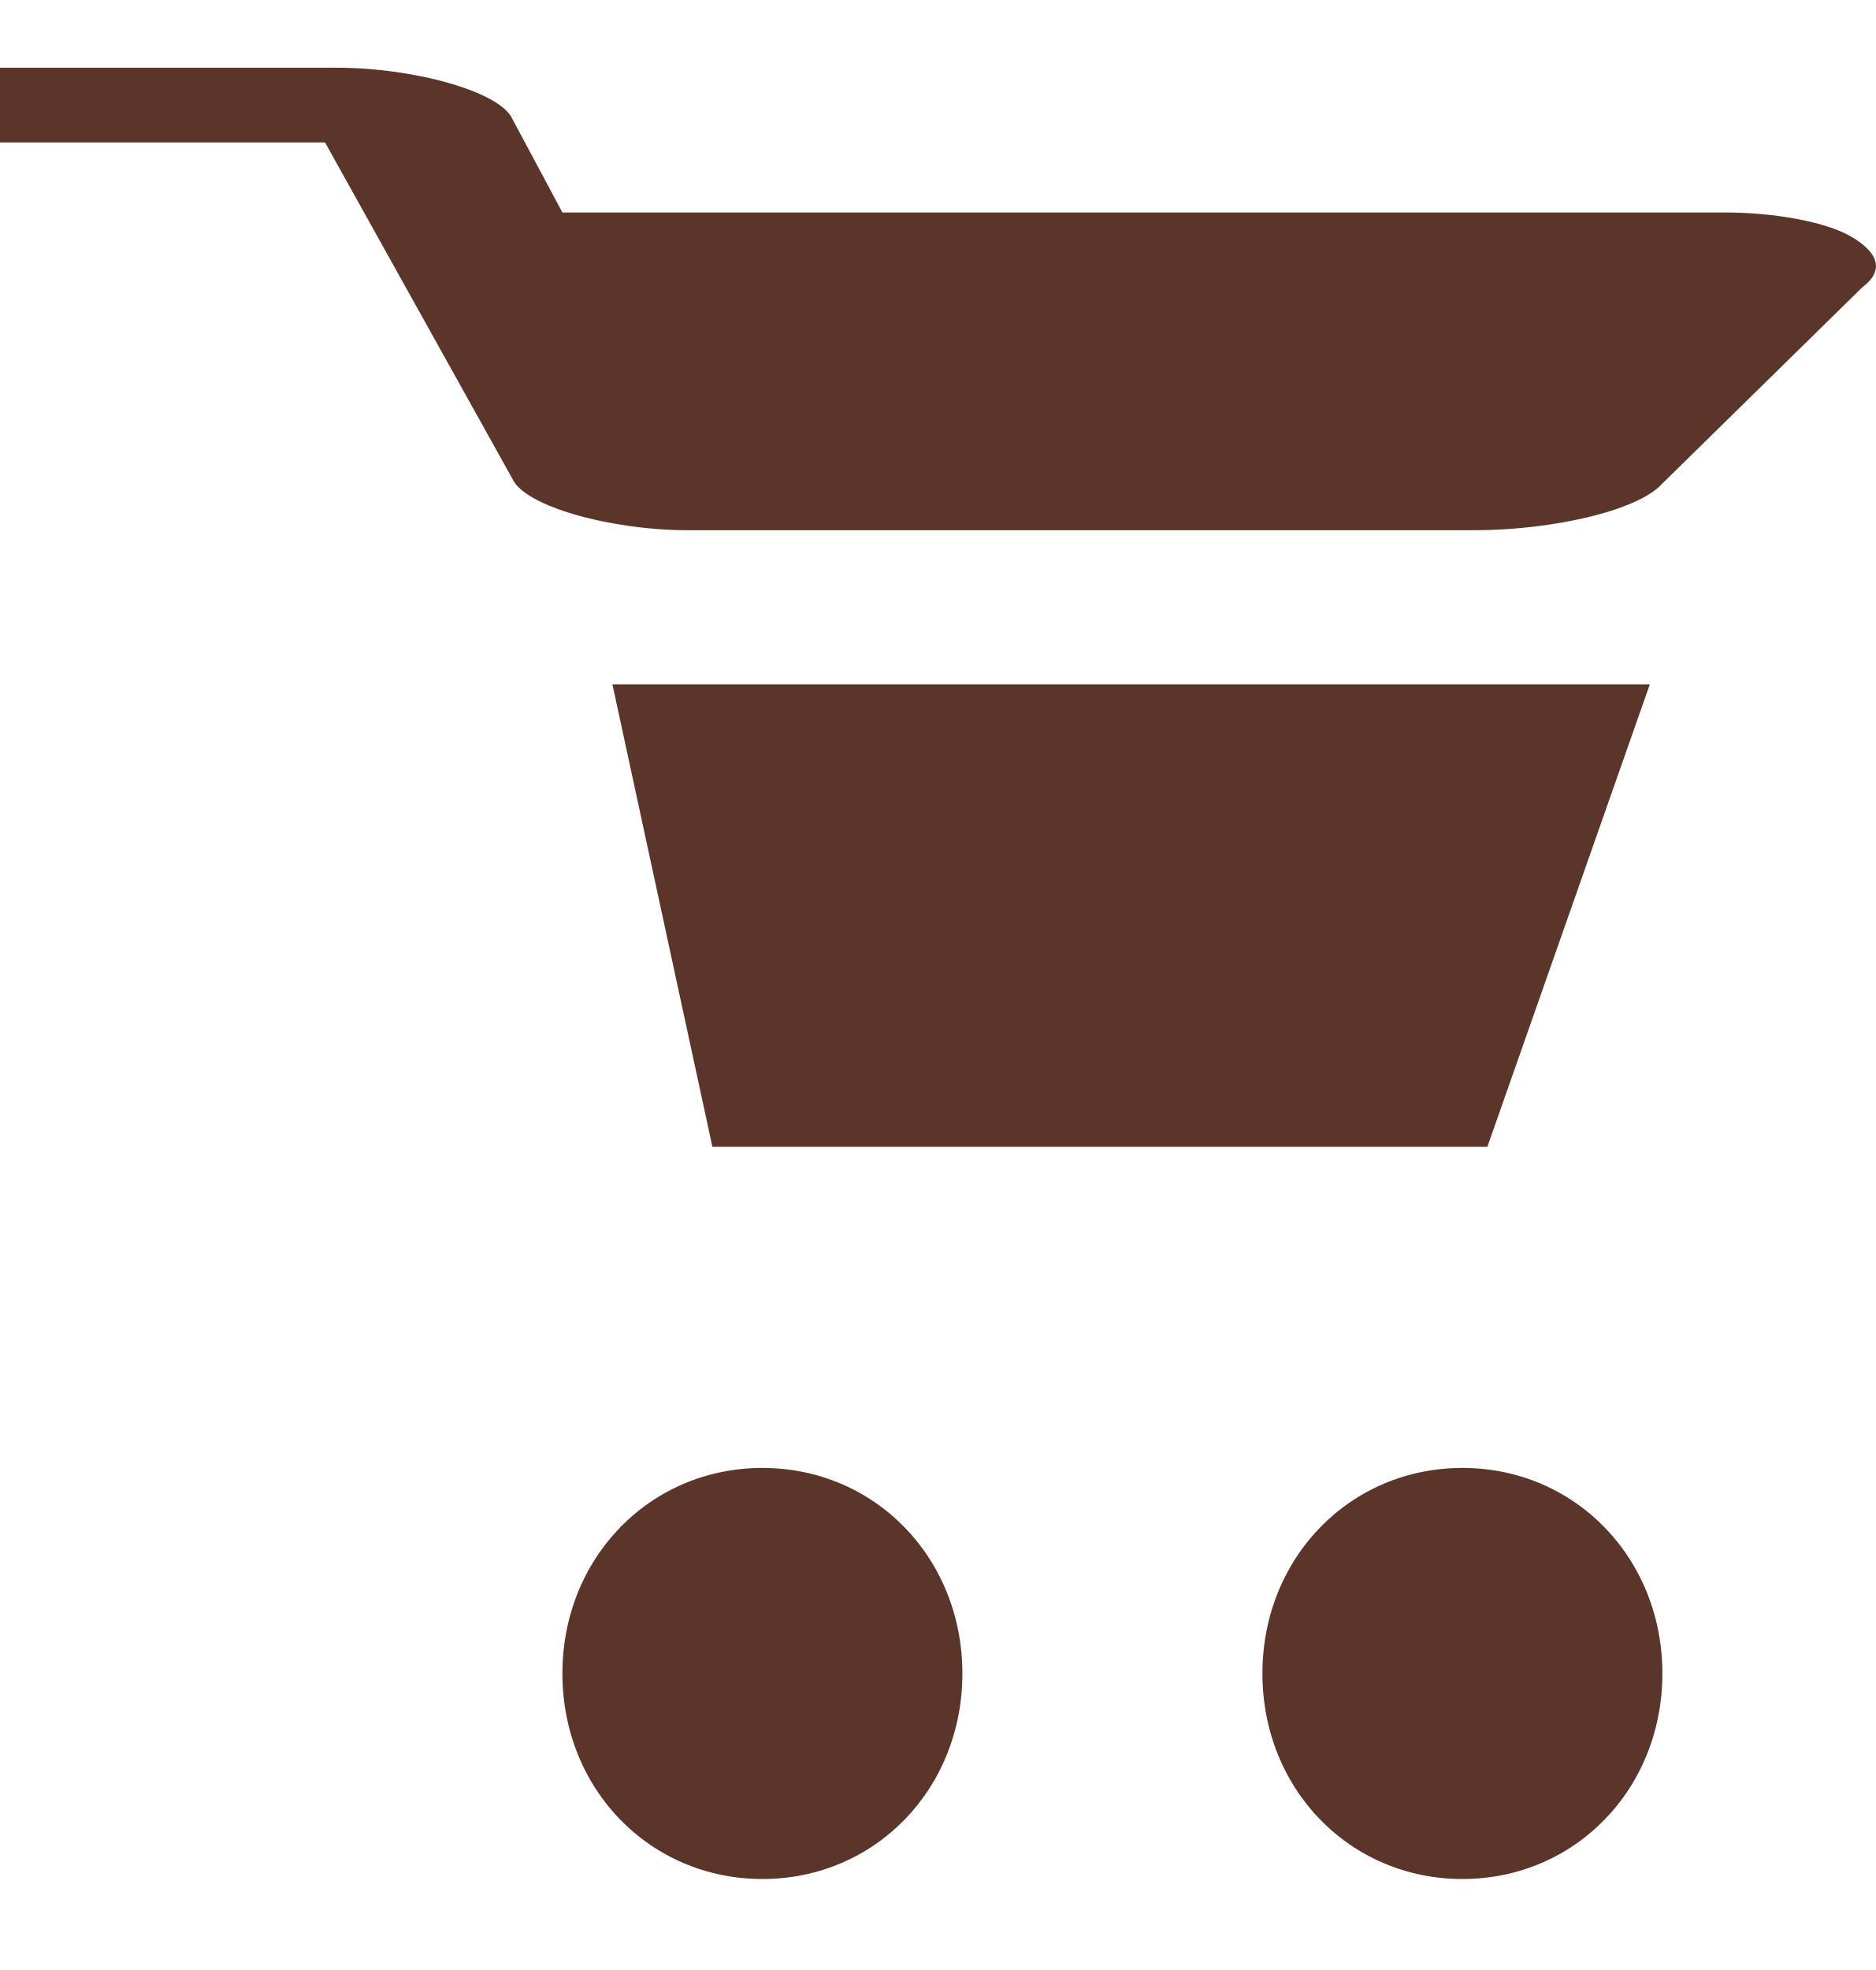
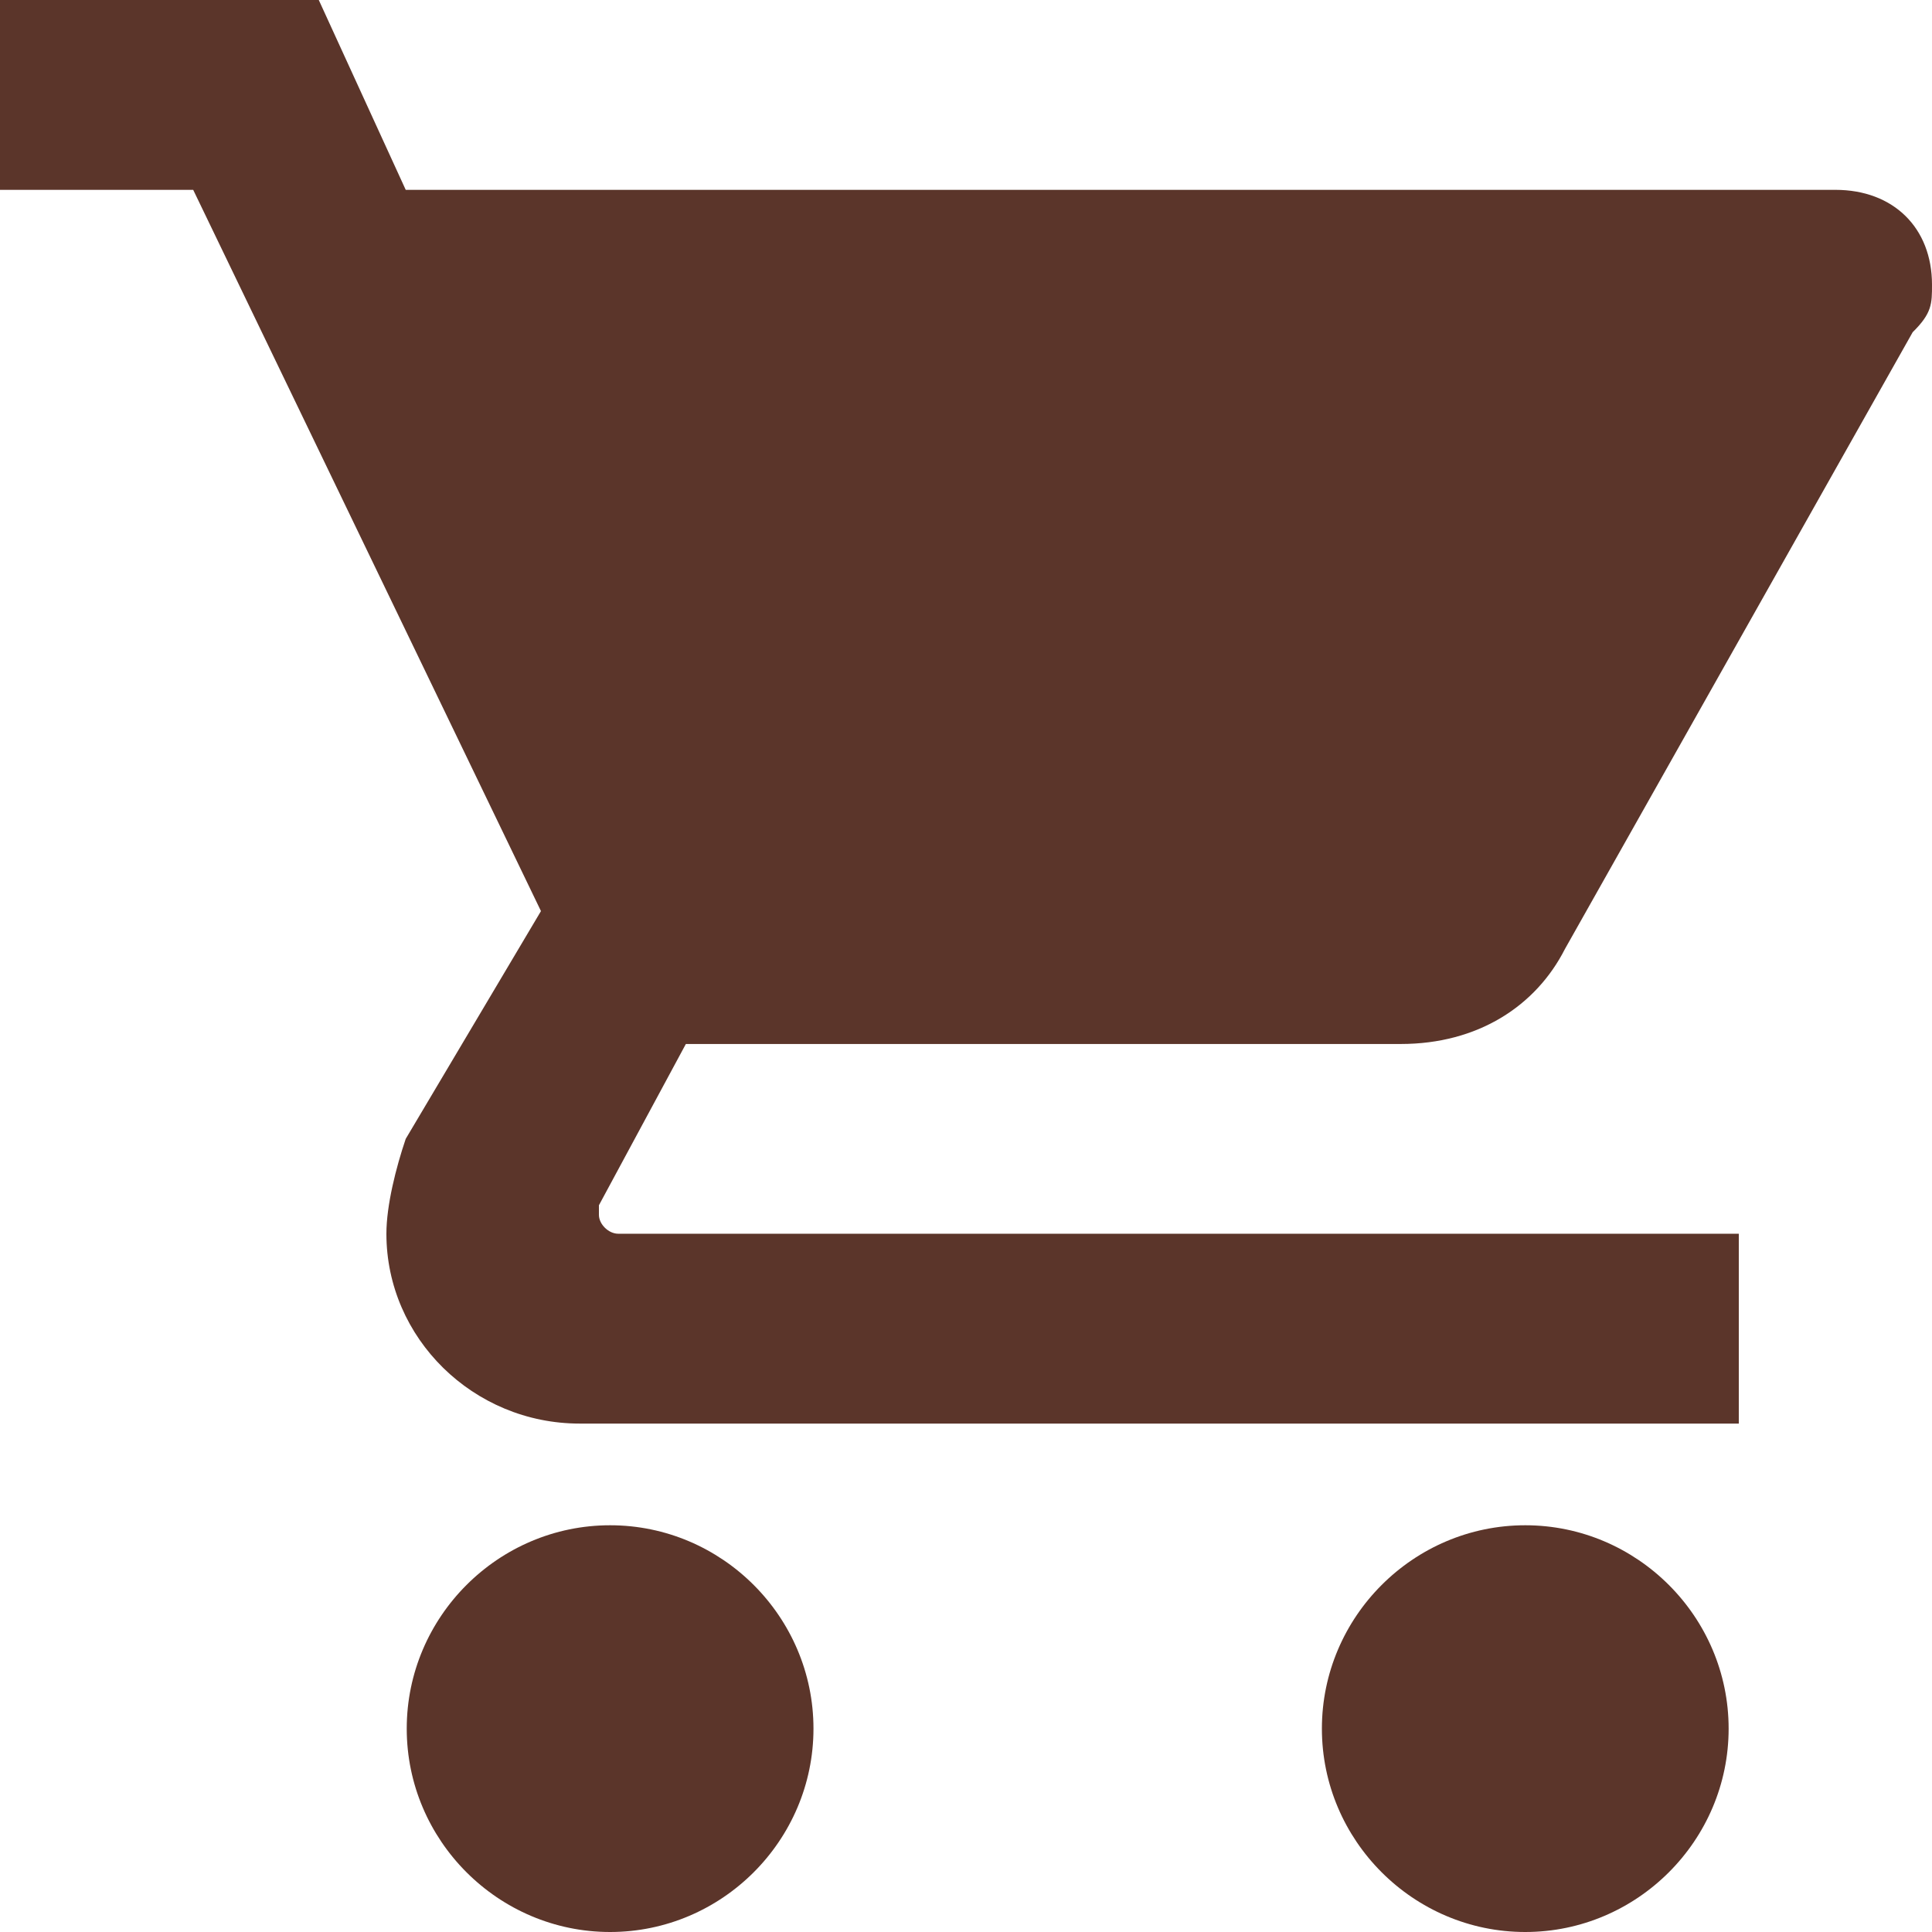
- <svg xmlns="http://www.w3.org/2000/svg" width="20px" height="21px" viewBox="0 0 20 21" version="1.1">
+ <svg xmlns="http://www.w3.org/2000/svg" width="19px" height="19px" viewBox="0 0 19 19" version="1.1">
  <defs />
-   <g id="Homepage" stroke="none" stroke-width="1" fill="none" fill-rule="evenodd">
-     <g id="Large-Device-HOMEPAGE-B" transform="translate(-1125, -67)" fill="#5B352A">
-       <g id="Section-Topbar">
-         <g id="CART-+-Icon" transform="translate(1125, 67)">
-           <path d="M19.721,2.514 C19.455,2.365 18.922,2.265 18.389,2.265 L5.996,2.265 L5.463,1.269 C5.33,0.971 4.397,0.722 3.598,0.722 L-5.32907052e-15,0.722 L-5.32907052e-15,1.518 L3.465,1.518 L5.463,5.104 C5.597,5.403 6.529,5.652 7.329,5.652 L15.724,5.652 C16.523,5.652 17.456,5.452 17.723,5.154 L19.855,3.062 C20.121,2.863 19.988,2.664 19.721,2.514 L19.721,2.514 Z M15.857,12.225 L7.595,12.225 L6.529,7.295 L17.589,7.295 L15.857,12.225 L15.857,12.225 Z M8.128,15.648 C6.929,15.648 5.996,16.607 5.996,17.839 C5.996,19.072 6.929,20.03 8.128,20.03 C9.328,20.03 10.26,19.072 10.26,17.839 C10.26,16.607 9.328,15.648 8.128,15.648 L8.128,15.648 Z M15.591,15.648 C14.391,15.648 13.459,16.607 13.459,17.839 C13.459,19.072 14.391,20.03 15.591,20.03 C16.79,20.03 17.723,19.072 17.723,17.839 C17.723,16.607 16.79,15.648 15.591,15.648 L15.591,15.648 Z" id="Icon" />
+   <g id="Menu" stroke="none" stroke-width="1" fill="none" fill-rule="evenodd">
+     <g id="CATMENU" transform="translate(-1119, -58)" fill="#5B352A">
+       <g id="Section-Topbar" transform="translate(0, 29)">
+         <g id="CART-+-Icon" transform="translate(1119, 29)">
+           <path d="M6,15 C4.9,15 4,15.9 4,17 C4,18.1 4.9,19 6,19 C7.1,19 8,18.1 8,17 C8,15.9 7.1,15 6,15 L6,15 Z M0,0 L0,1.867 L1.9,1.867 L5.32,8.96 L3.99,11.2 C3.895,11.48 3.8,11.853 3.8,12.133 C3.8,13.16 4.655,14 5.7,14 L17.1,14 L17.1,12.133 L6.08,12.133 C5.985,12.133 5.89,12.04 5.89,11.947 L5.89,11.853 L6.745,10.267 L13.775,10.267 C14.535,10.267 15.105,9.893 15.39,9.333 L18.81,3.267 C19,3.08 19,2.987 19,2.8 C19,2.24 18.62,1.867 18.05,1.867 L3.99,1.867 L3.135,0 L0,0 L0,0 Z M15,15 C13.9,15 13,15.9 13,17 C13,18.1 13.9,19 15,19 C16.1,19 17,18.1 17,17 C17,15.9 16.1,15 15,15 L15,15 Z" id="Shape" />
        </g>
      </g>
    </g>
  </g>
</svg>
